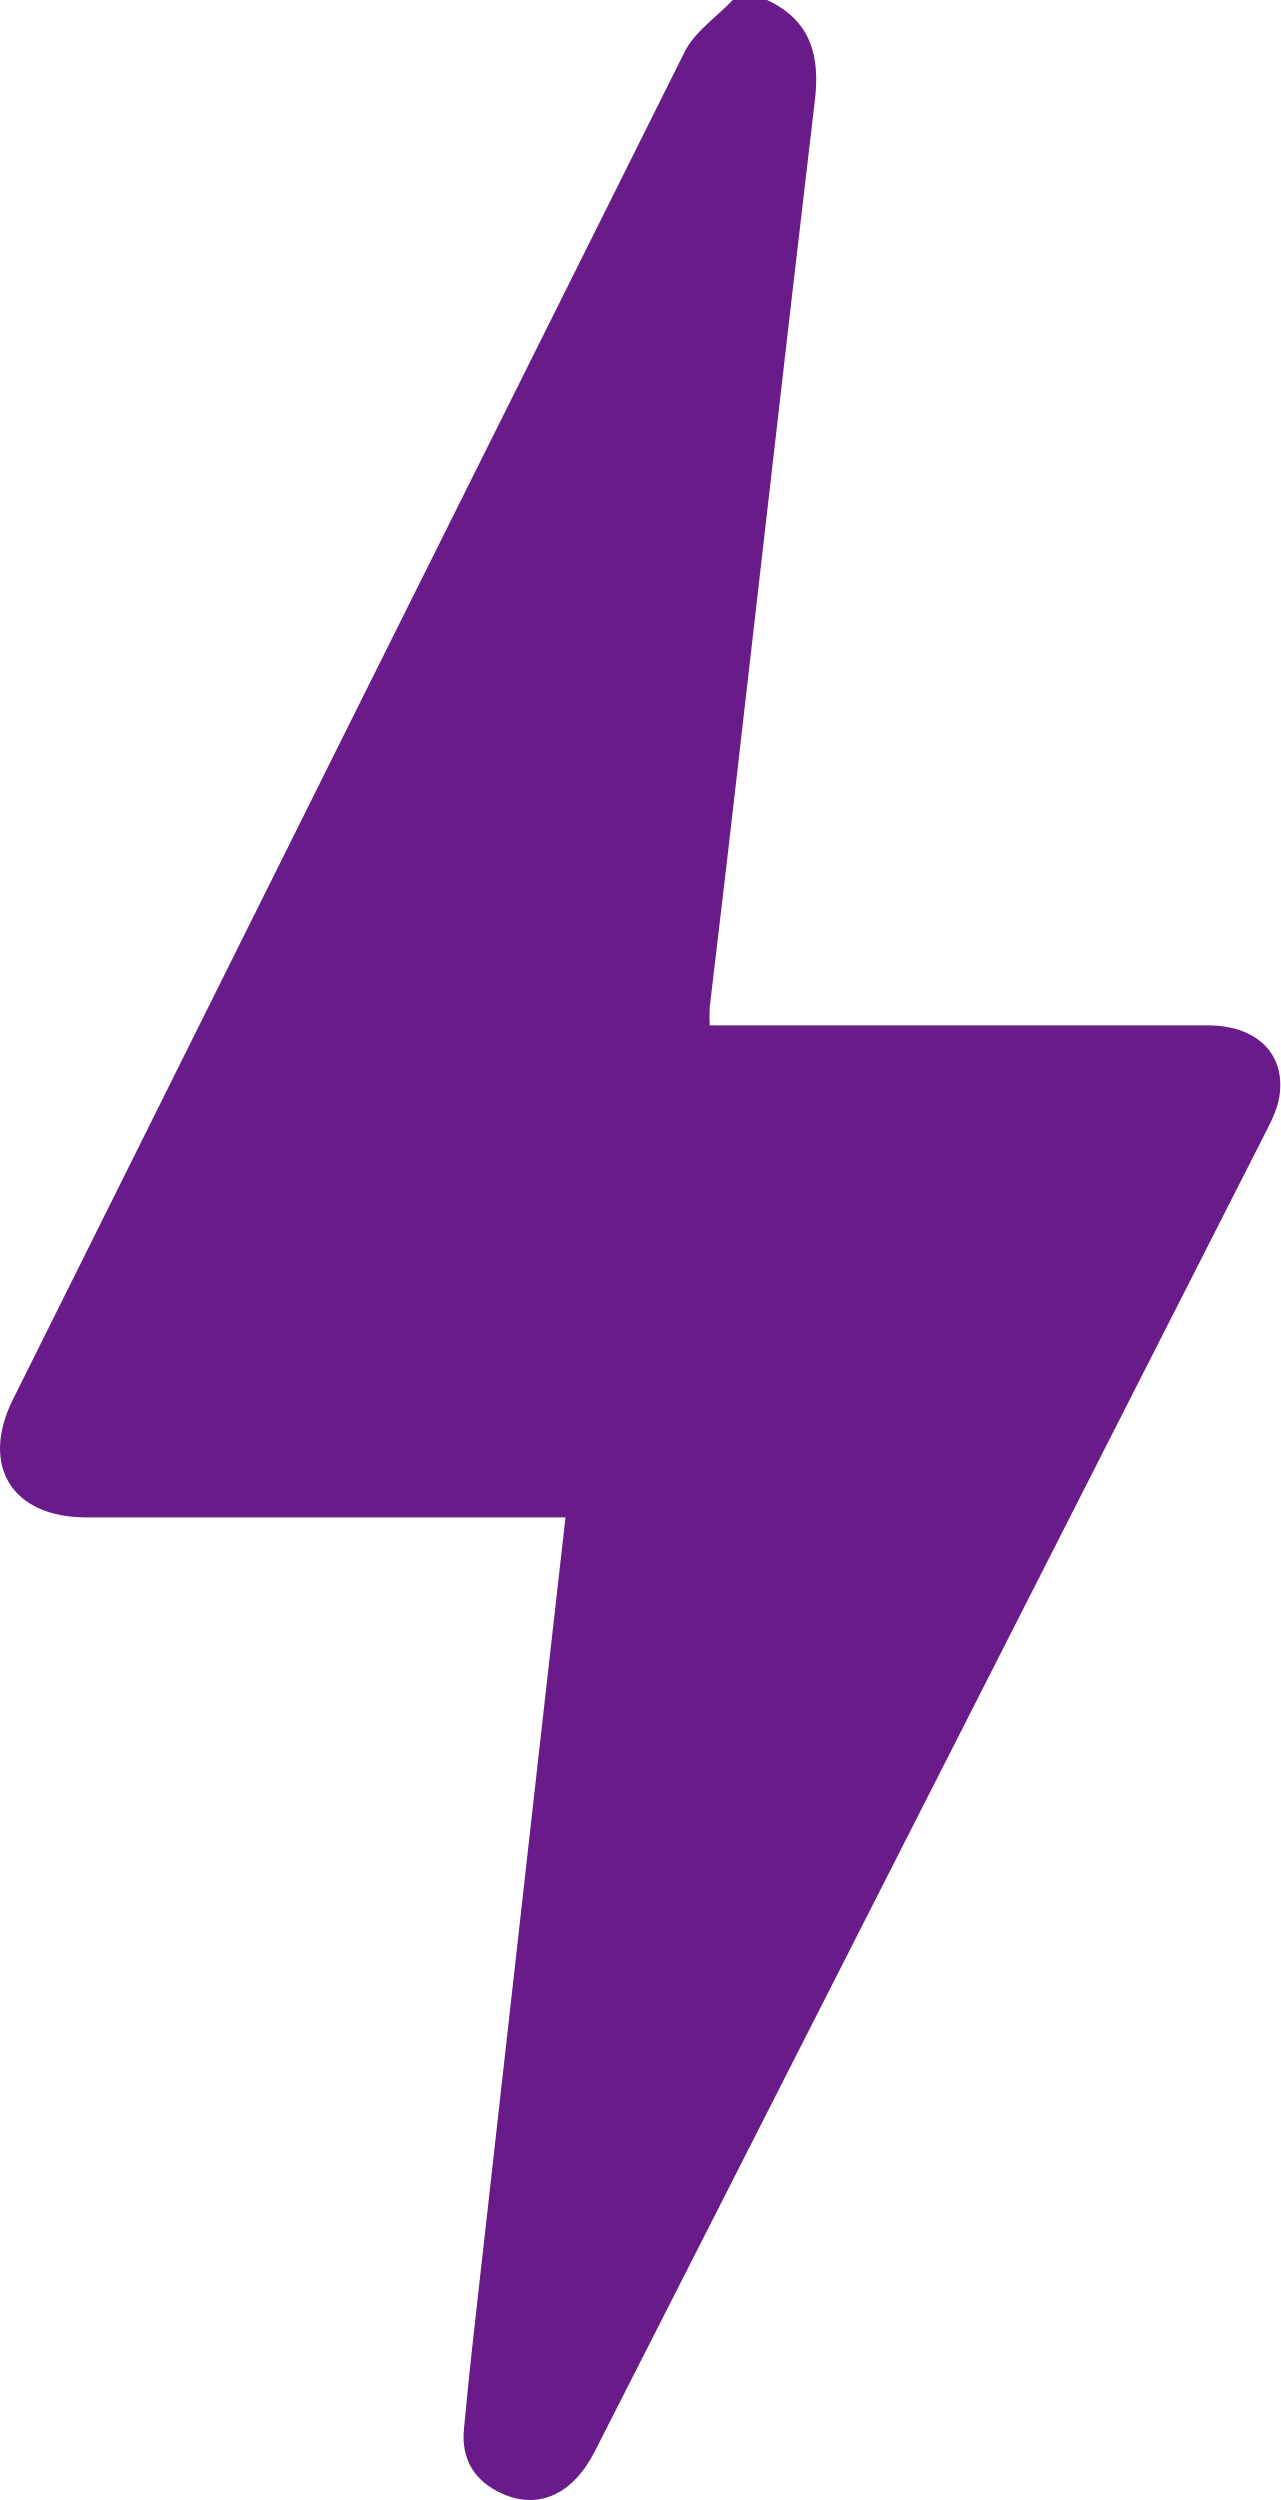
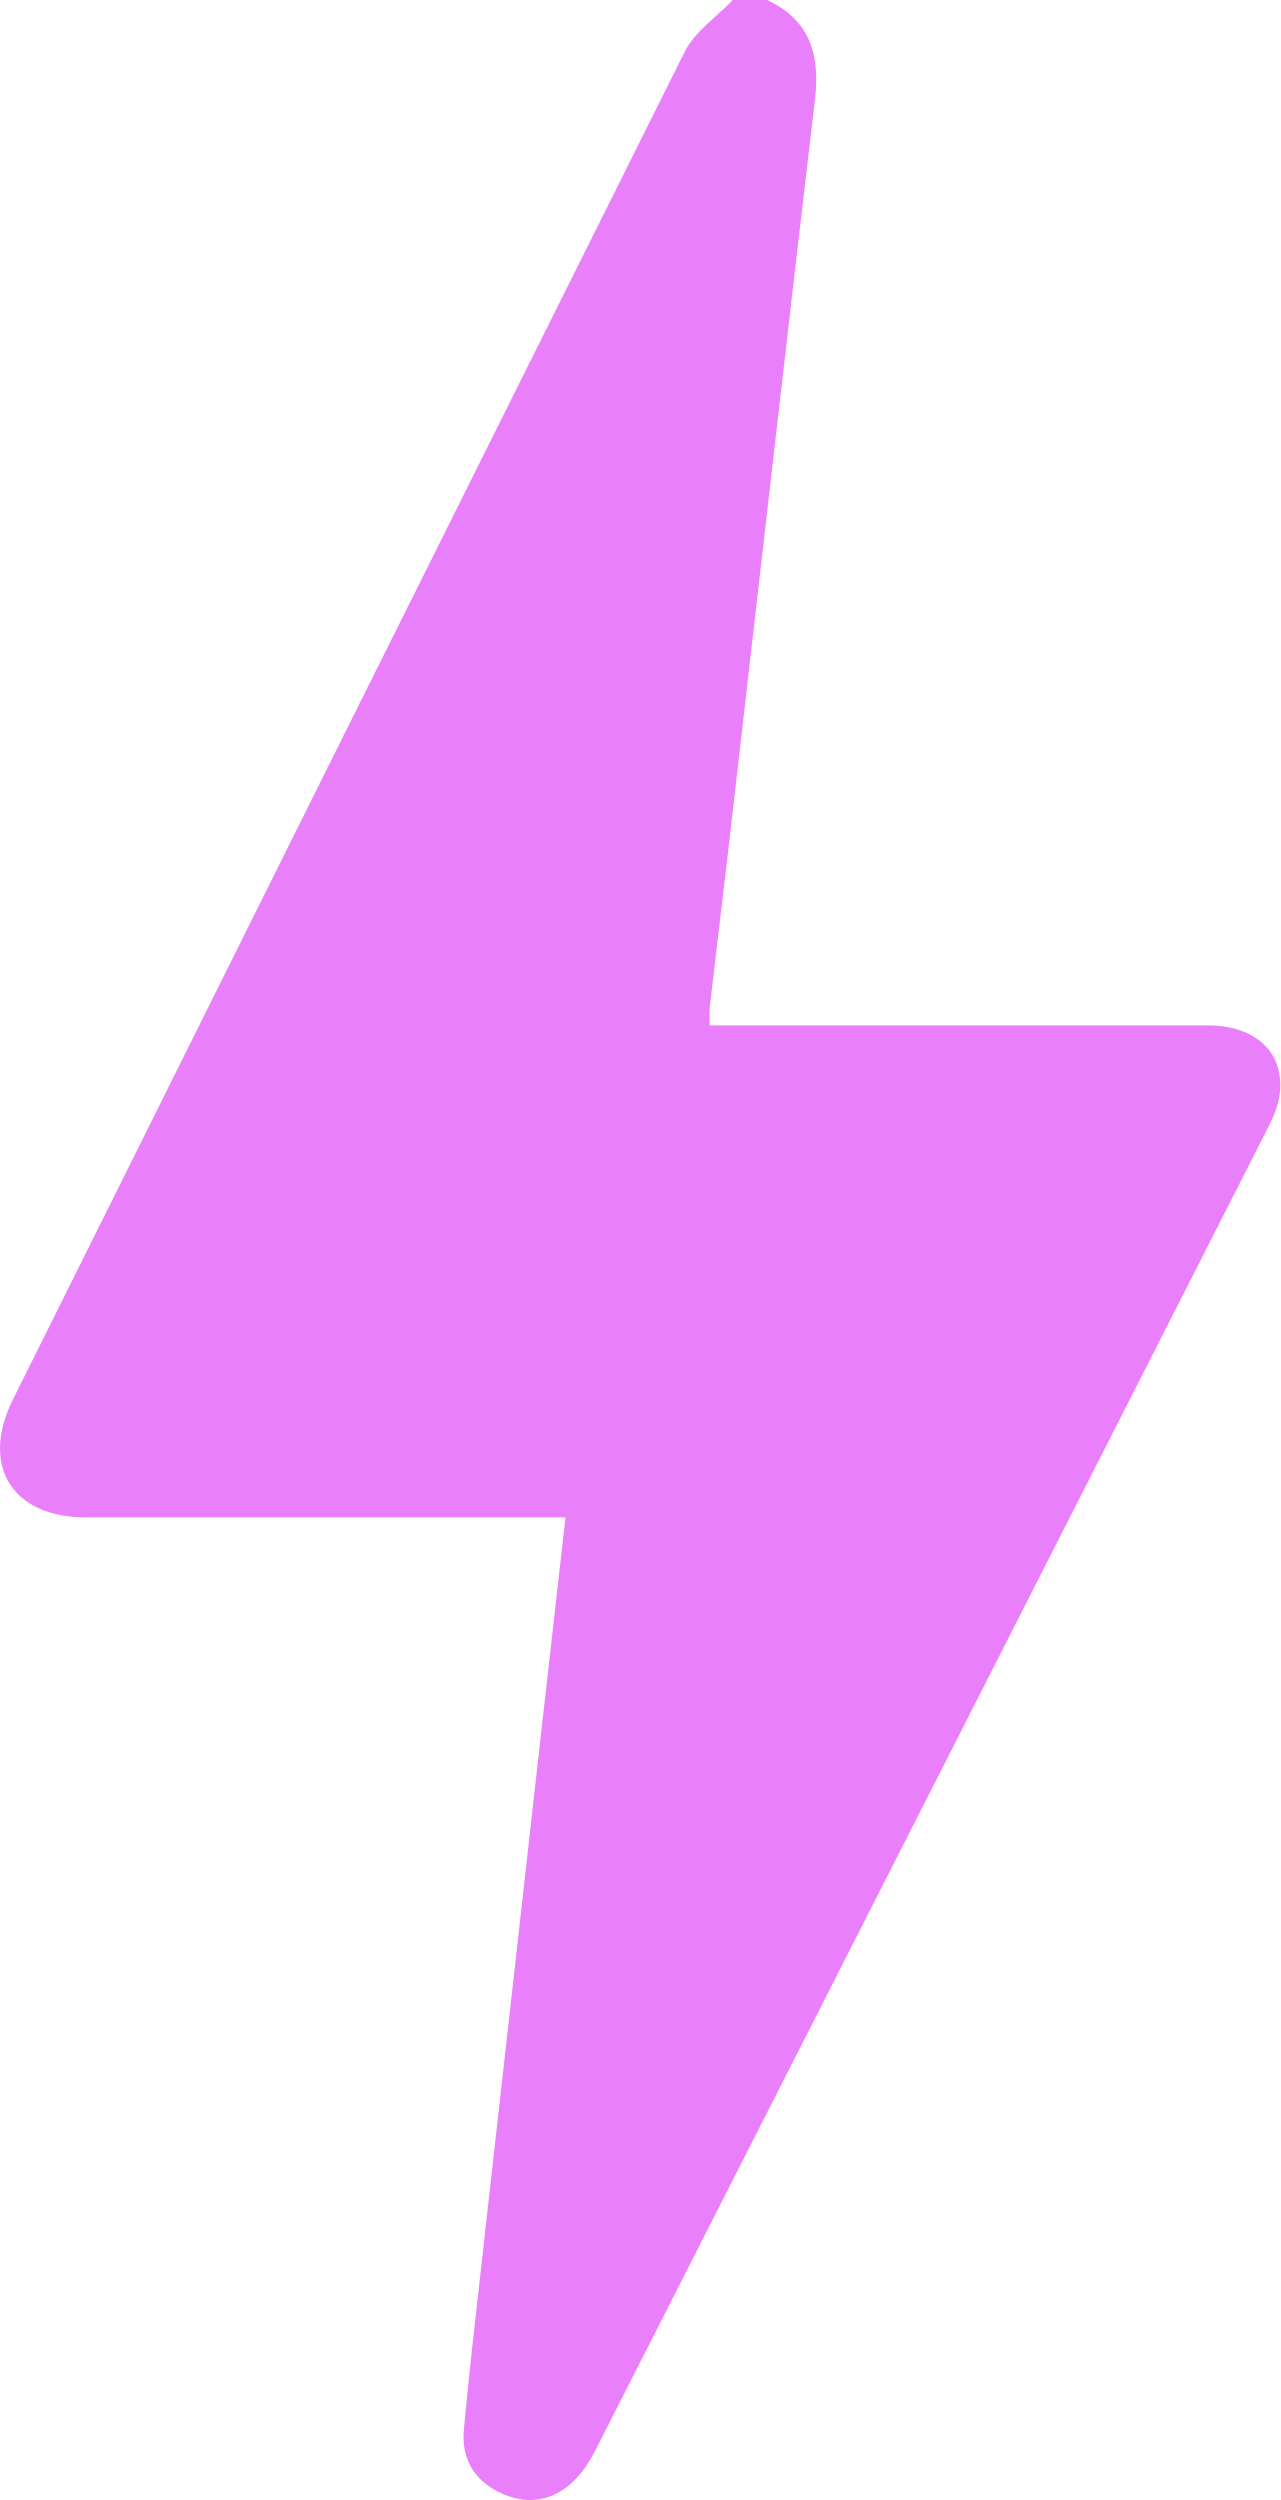
<svg xmlns="http://www.w3.org/2000/svg" id="Layer_1" data-name="Layer 1" viewBox="0 0 535.95 1046.53">
  <defs>
-     <style>.cls-1{fill:#681b89;}</style>
+     <style>.cls-1{fill:#EA7FFB;}</style>
  </defs>
  <path class="cls-1" d="M802.78,488.79Q662,765.72,521.13,1042.6c-9.21,18.17-23.53,24.68-38.77,17.91-11.62-5.2-17.25-14.32-16.12-26.86,2.06-22.35,4.59-44.67,7.12-67q11.86-106,23.8-212.08C501,720.83,504.8,687,508.77,651.8H308.13c-31,0-44.45-21.57-30.7-49.3Q417.86,320.26,558.68,38.25c4.24-8.47,13.32-14.5,20.13-21.66h14.33c18.29,8.52,22.31,23.28,20,42.18-11.83,100-23.1,200.12-34.67,300.16-3,26.38-6.25,52.75-9.3,79.12a75.21,75.21,0,0,0-.05,7.78h11.31q98.58,0,197.2,0c20.61,0,32.66,12,30,29.6C806.92,480.06,804.92,484.6,802.78,488.79Z" transform="translate(-272.05 -16.59)" />
</svg>
